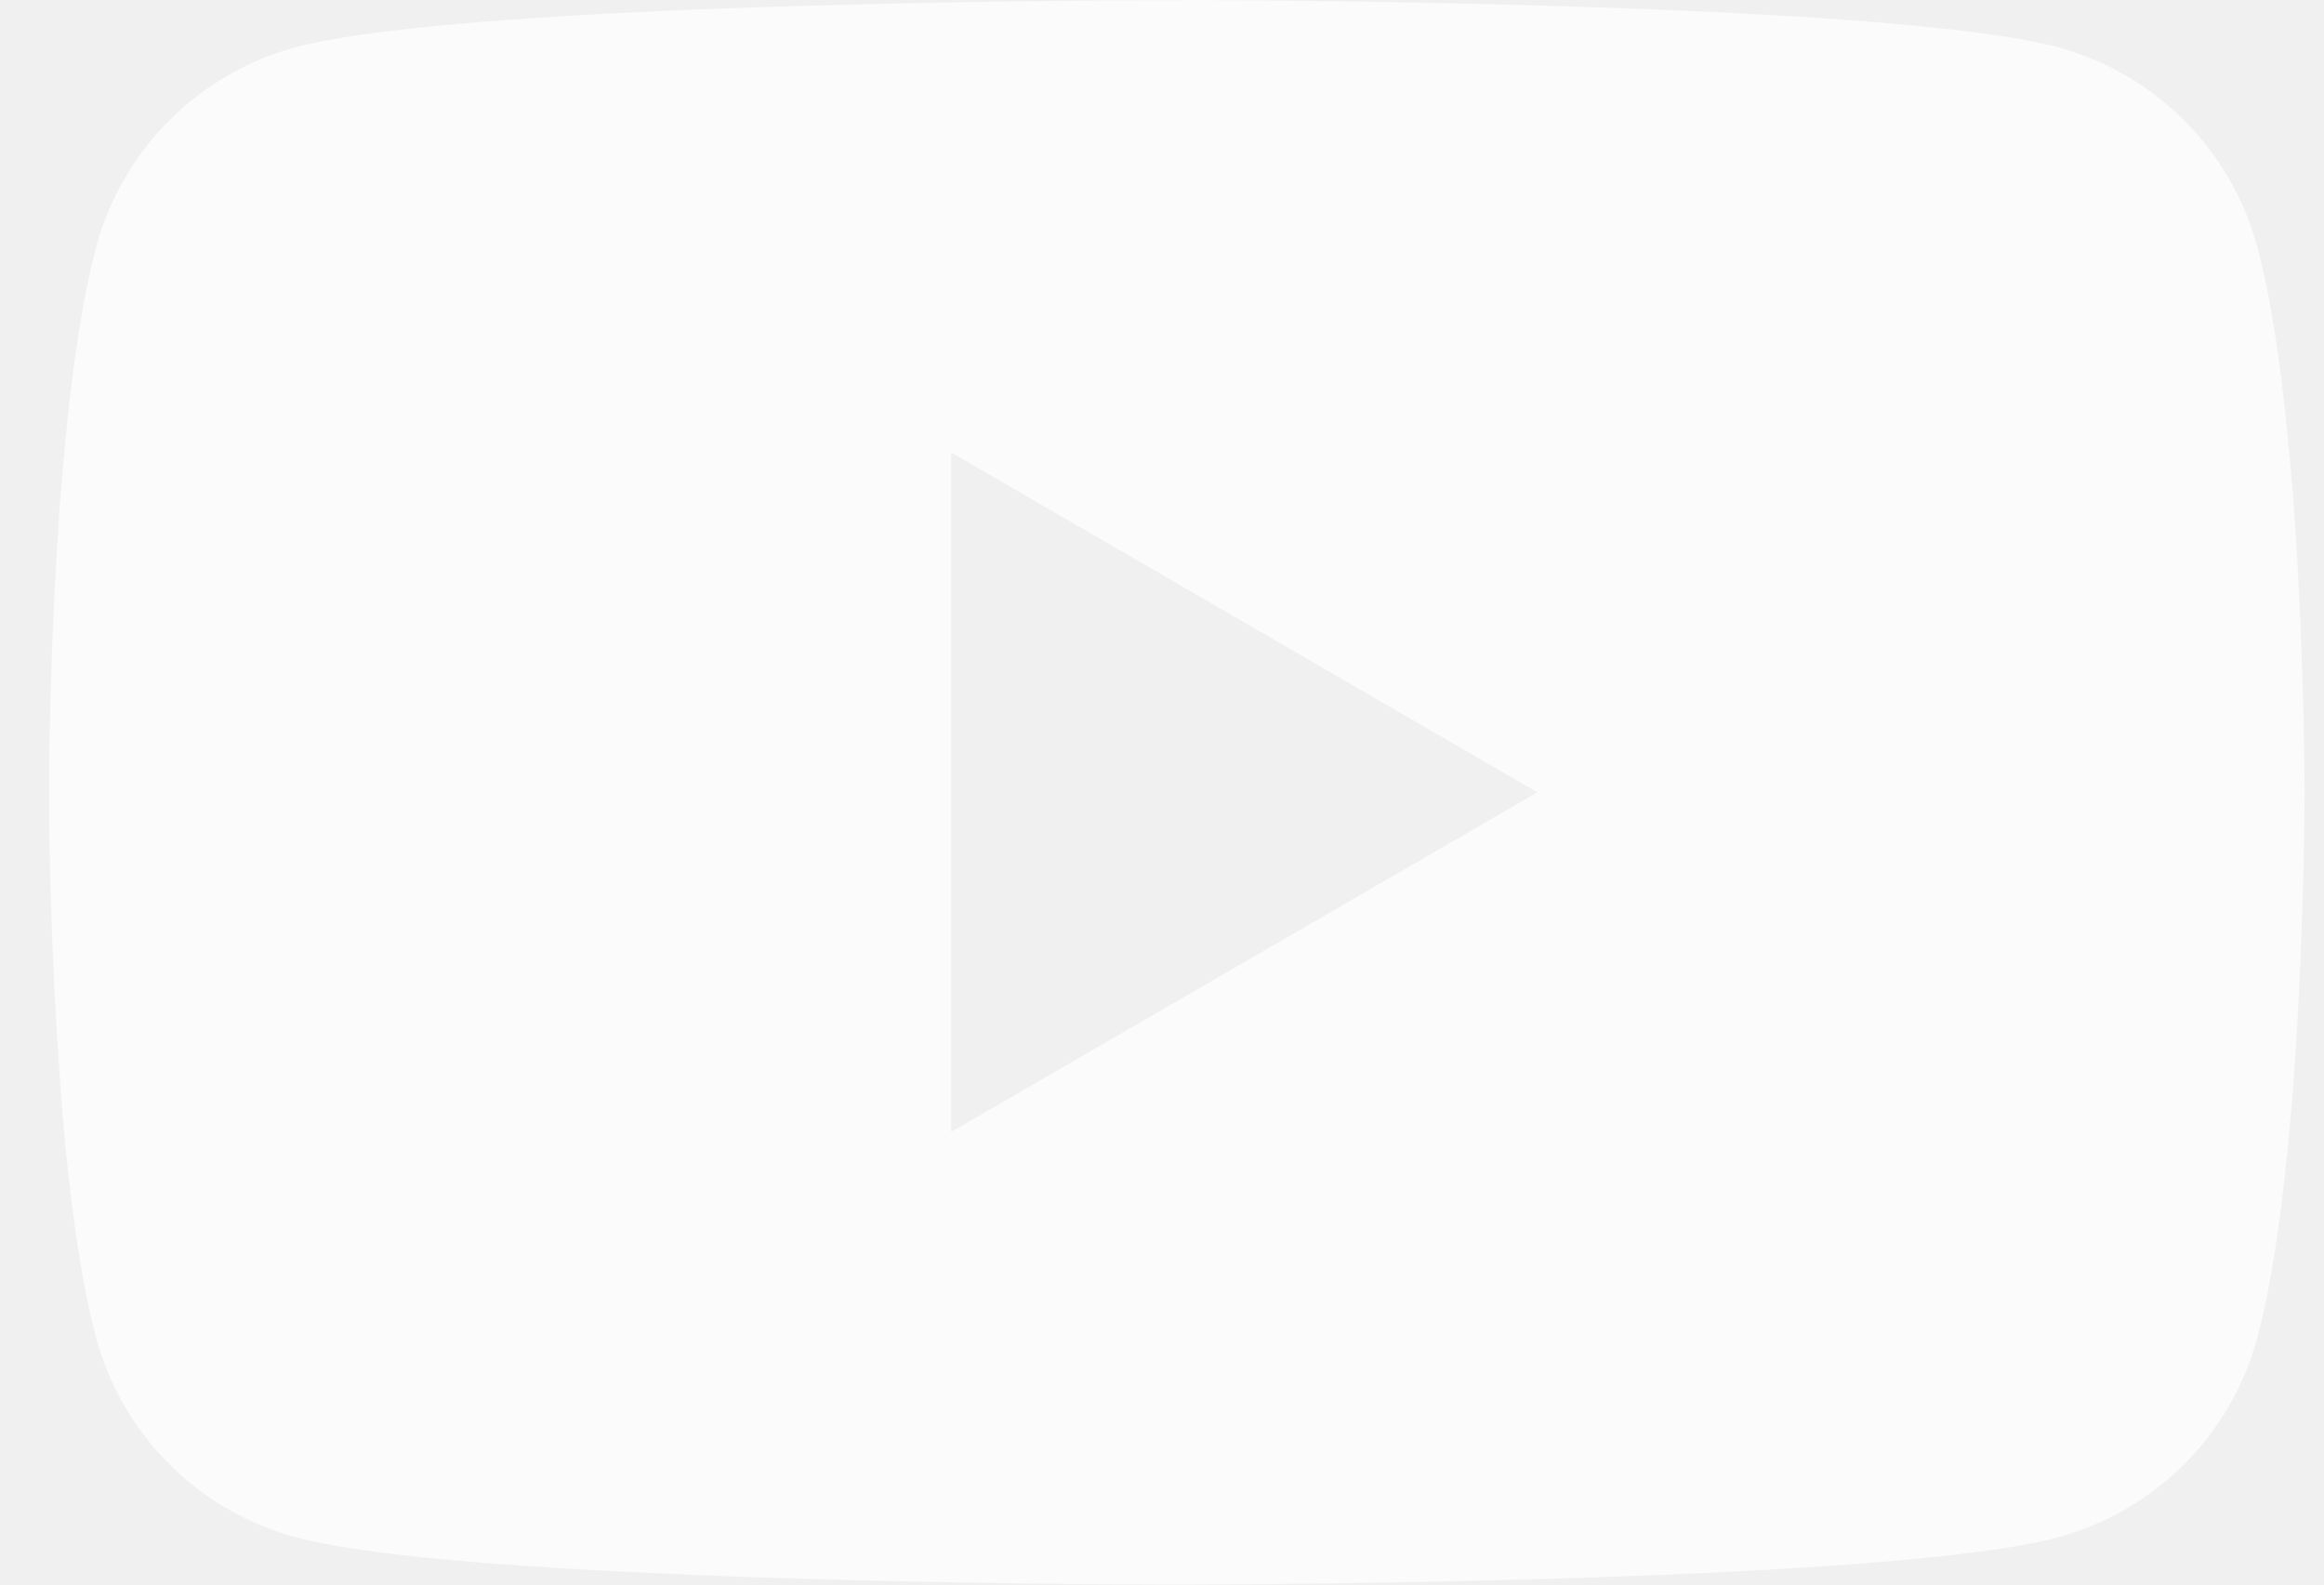
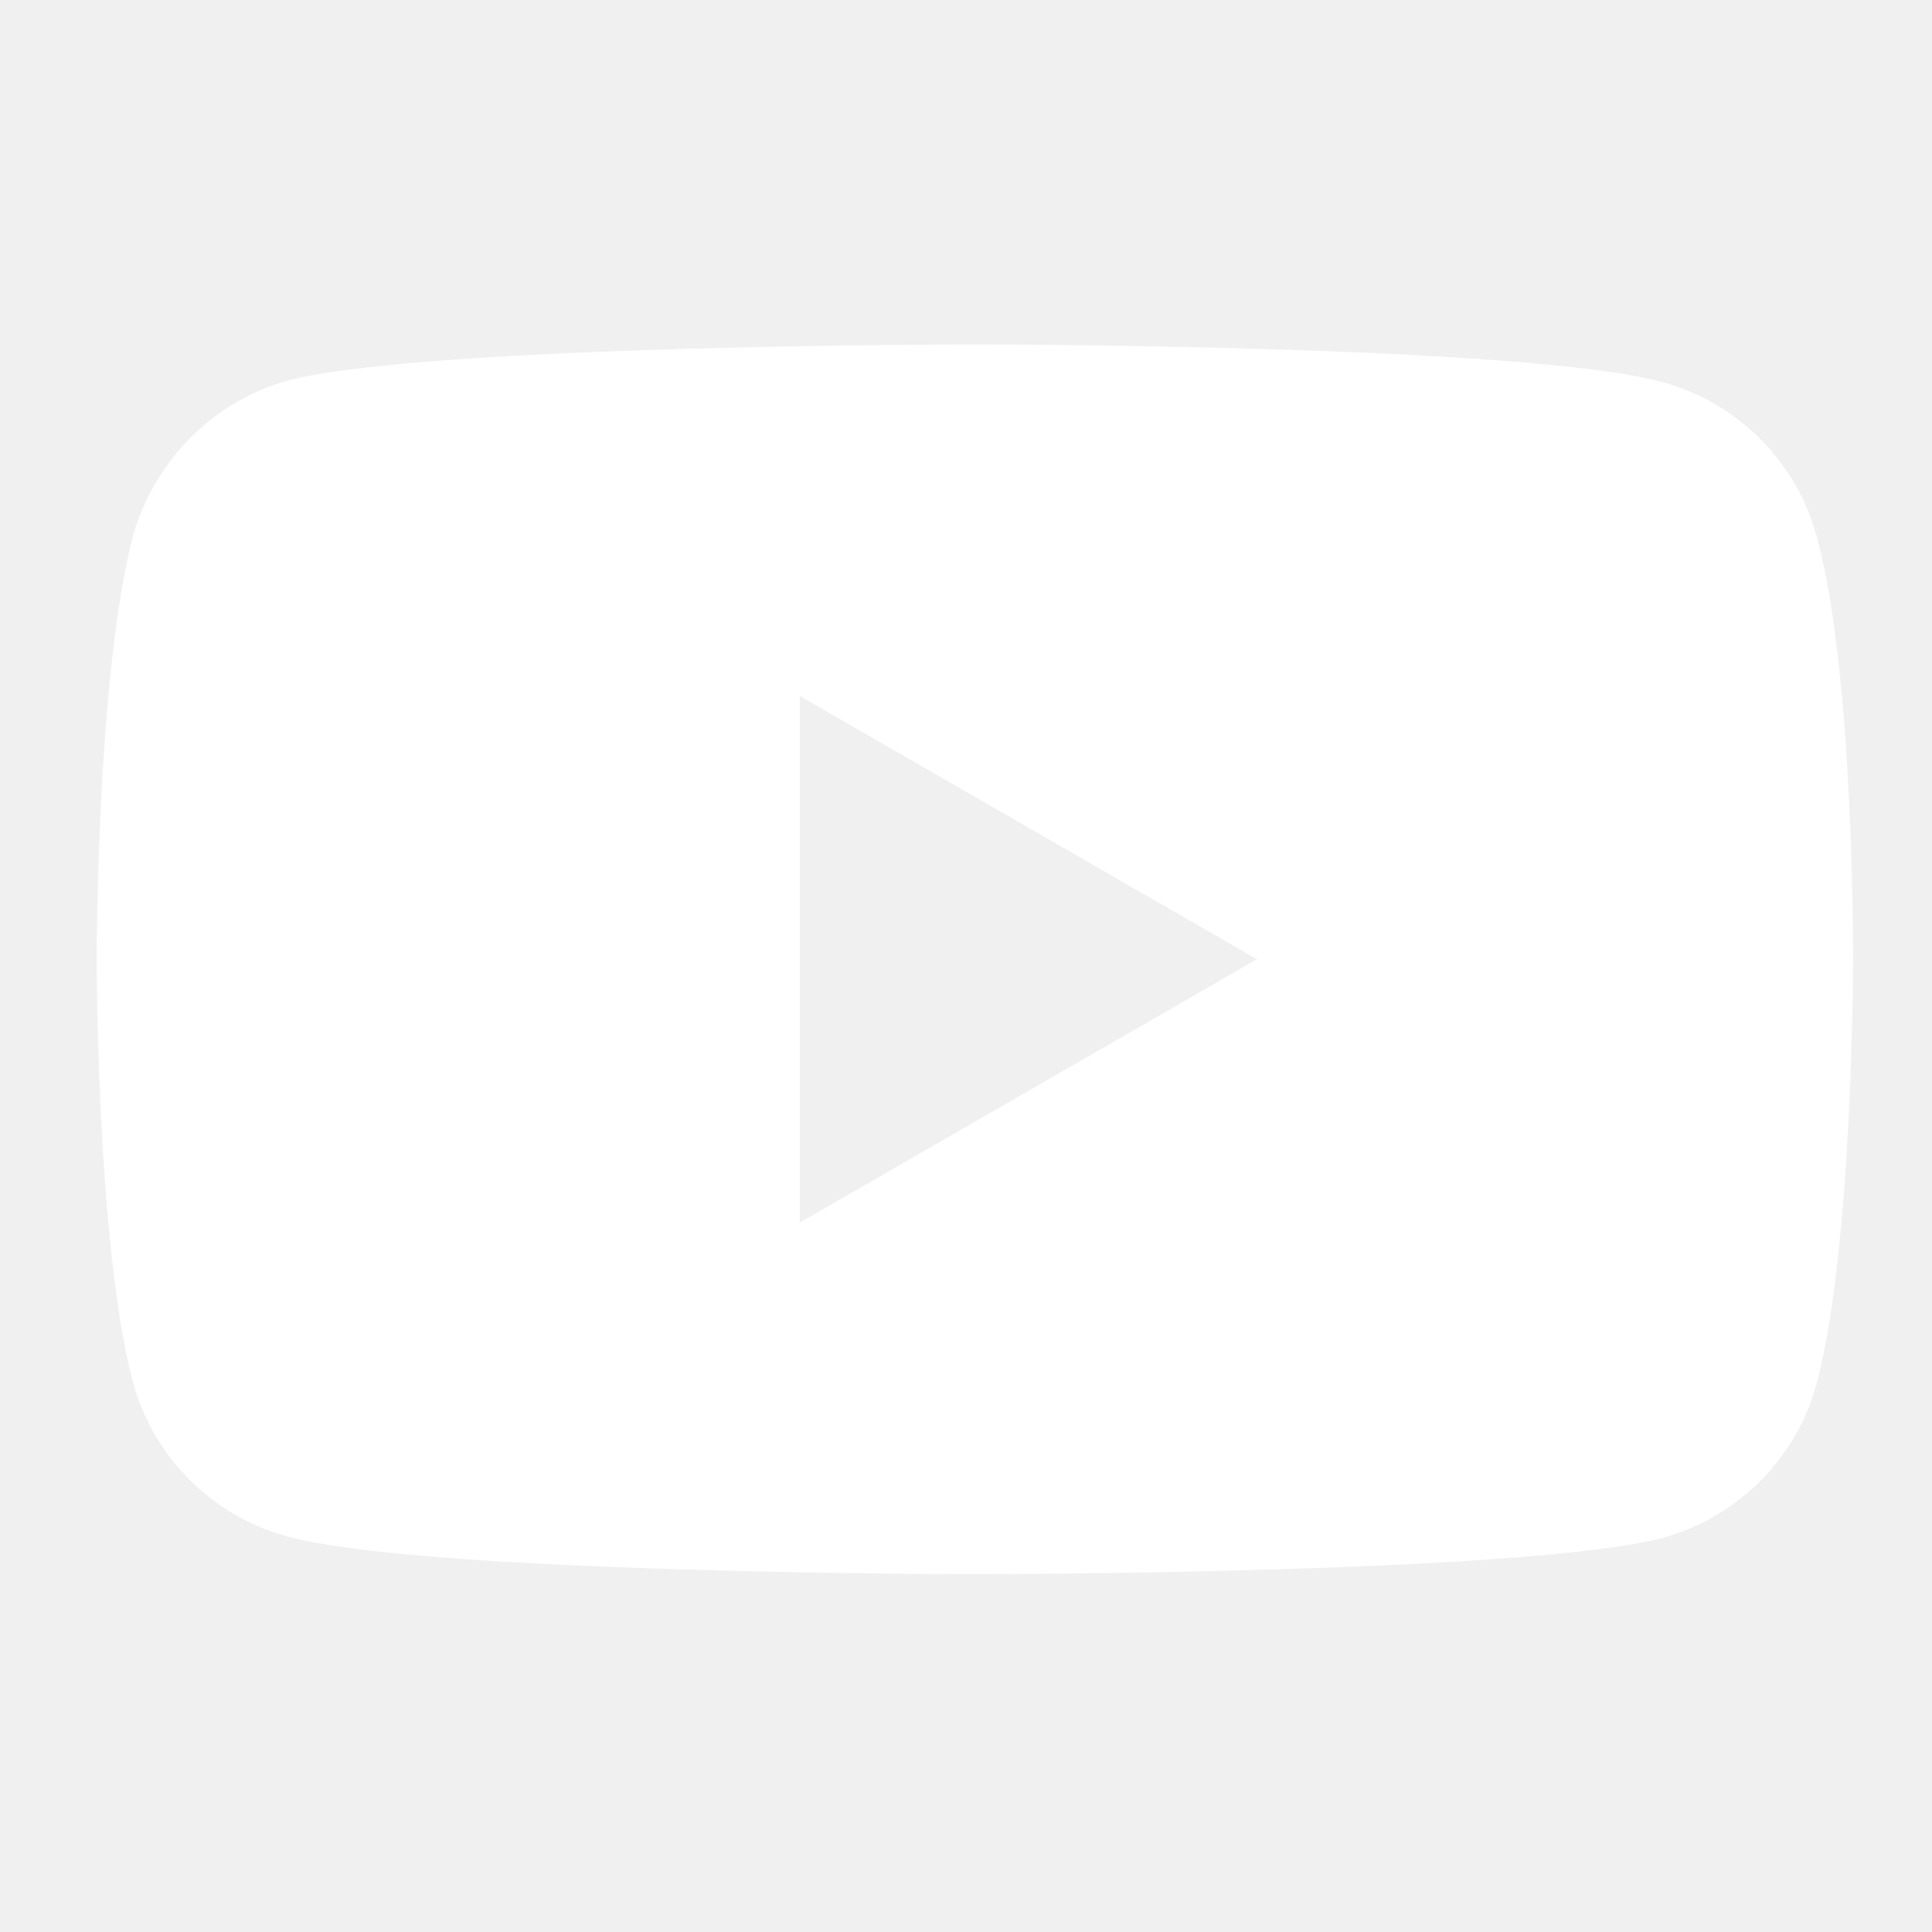
- <svg xmlns="http://www.w3.org/2000/svg" width="44" height="30" viewBox="0 0 44 30" fill="none">
-   <path d="M22.417 0H22.655C24.849 0.008 35.966 0.088 38.964 0.894C39.87 1.14 40.696 1.62 41.359 2.285C42.022 2.95 42.498 3.778 42.741 4.685C43.011 5.699 43.2 7.042 43.328 8.427L43.355 8.705L43.414 9.399L43.435 9.676C43.608 12.116 43.63 14.401 43.633 14.9V15.1C43.63 15.618 43.606 18.058 43.414 20.599L43.392 20.879L43.368 21.157C43.235 22.683 43.037 24.2 42.741 25.315C42.499 26.223 42.023 27.051 41.36 27.716C40.697 28.381 39.87 28.86 38.964 29.106C35.868 29.939 24.099 29.997 22.468 30H22.089C21.264 30 17.853 29.984 14.276 29.861L13.822 29.845L13.59 29.834L13.133 29.816L12.677 29.797C9.714 29.666 6.893 29.456 5.593 29.103C4.686 28.858 3.86 28.379 3.198 27.714C2.535 27.05 2.058 26.222 1.816 25.315C1.519 24.202 1.322 22.683 1.188 21.157L1.167 20.876L1.146 20.599C1.014 18.79 0.941 16.978 0.927 15.164L0.927 14.836C0.932 14.262 0.953 12.279 1.098 10.09L1.116 9.815L1.124 9.676L1.146 9.399L1.204 8.705L1.231 8.427C1.359 7.042 1.549 5.696 1.818 4.685C2.06 3.777 2.537 2.949 3.2 2.284C3.863 1.619 4.689 1.139 5.595 0.894C6.895 0.547 9.717 0.334 12.68 0.2L13.133 0.182L13.592 0.165L13.822 0.157L14.278 0.139C16.819 0.057 19.36 0.012 21.902 0.003H22.417V0ZM18.01 8.568V21.429L29.106 15.001L18.01 8.568Z" fill="white" fill-opacity="0.7" />
+ <svg xmlns="http://www.w3.org/2000/svg" viewBox="0 0 33 33" fill="none">
+   <g id="youtube 1">
+     <path id="Vector" d="M31.033 9.17C30.687 7.884 29.674 6.871 28.389 6.525C26.041 5.883 16.651 5.883 16.651 5.883C16.651 5.883 7.261 5.883 4.913 6.501C3.653 6.846 2.615 7.885 2.269 9.17C1.651 11.517 1.651 16.385 1.651 16.385C1.651 16.385 1.651 21.278 2.269 23.601C2.615 24.886 3.628 25.899 4.913 26.245C7.285 26.888 16.651 26.888 16.651 26.888C16.651 26.888 26.041 26.888 28.389 26.27C29.674 25.924 30.687 24.911 31.033 23.625C31.651 21.278 31.651 16.41 31.651 16.41C31.651 16.41 31.676 11.517 31.033 9.17ZM13.661 20.883V11.888L21.47 16.385L13.661 20.883Z" fill="white" />
+   </g>
</svg>
